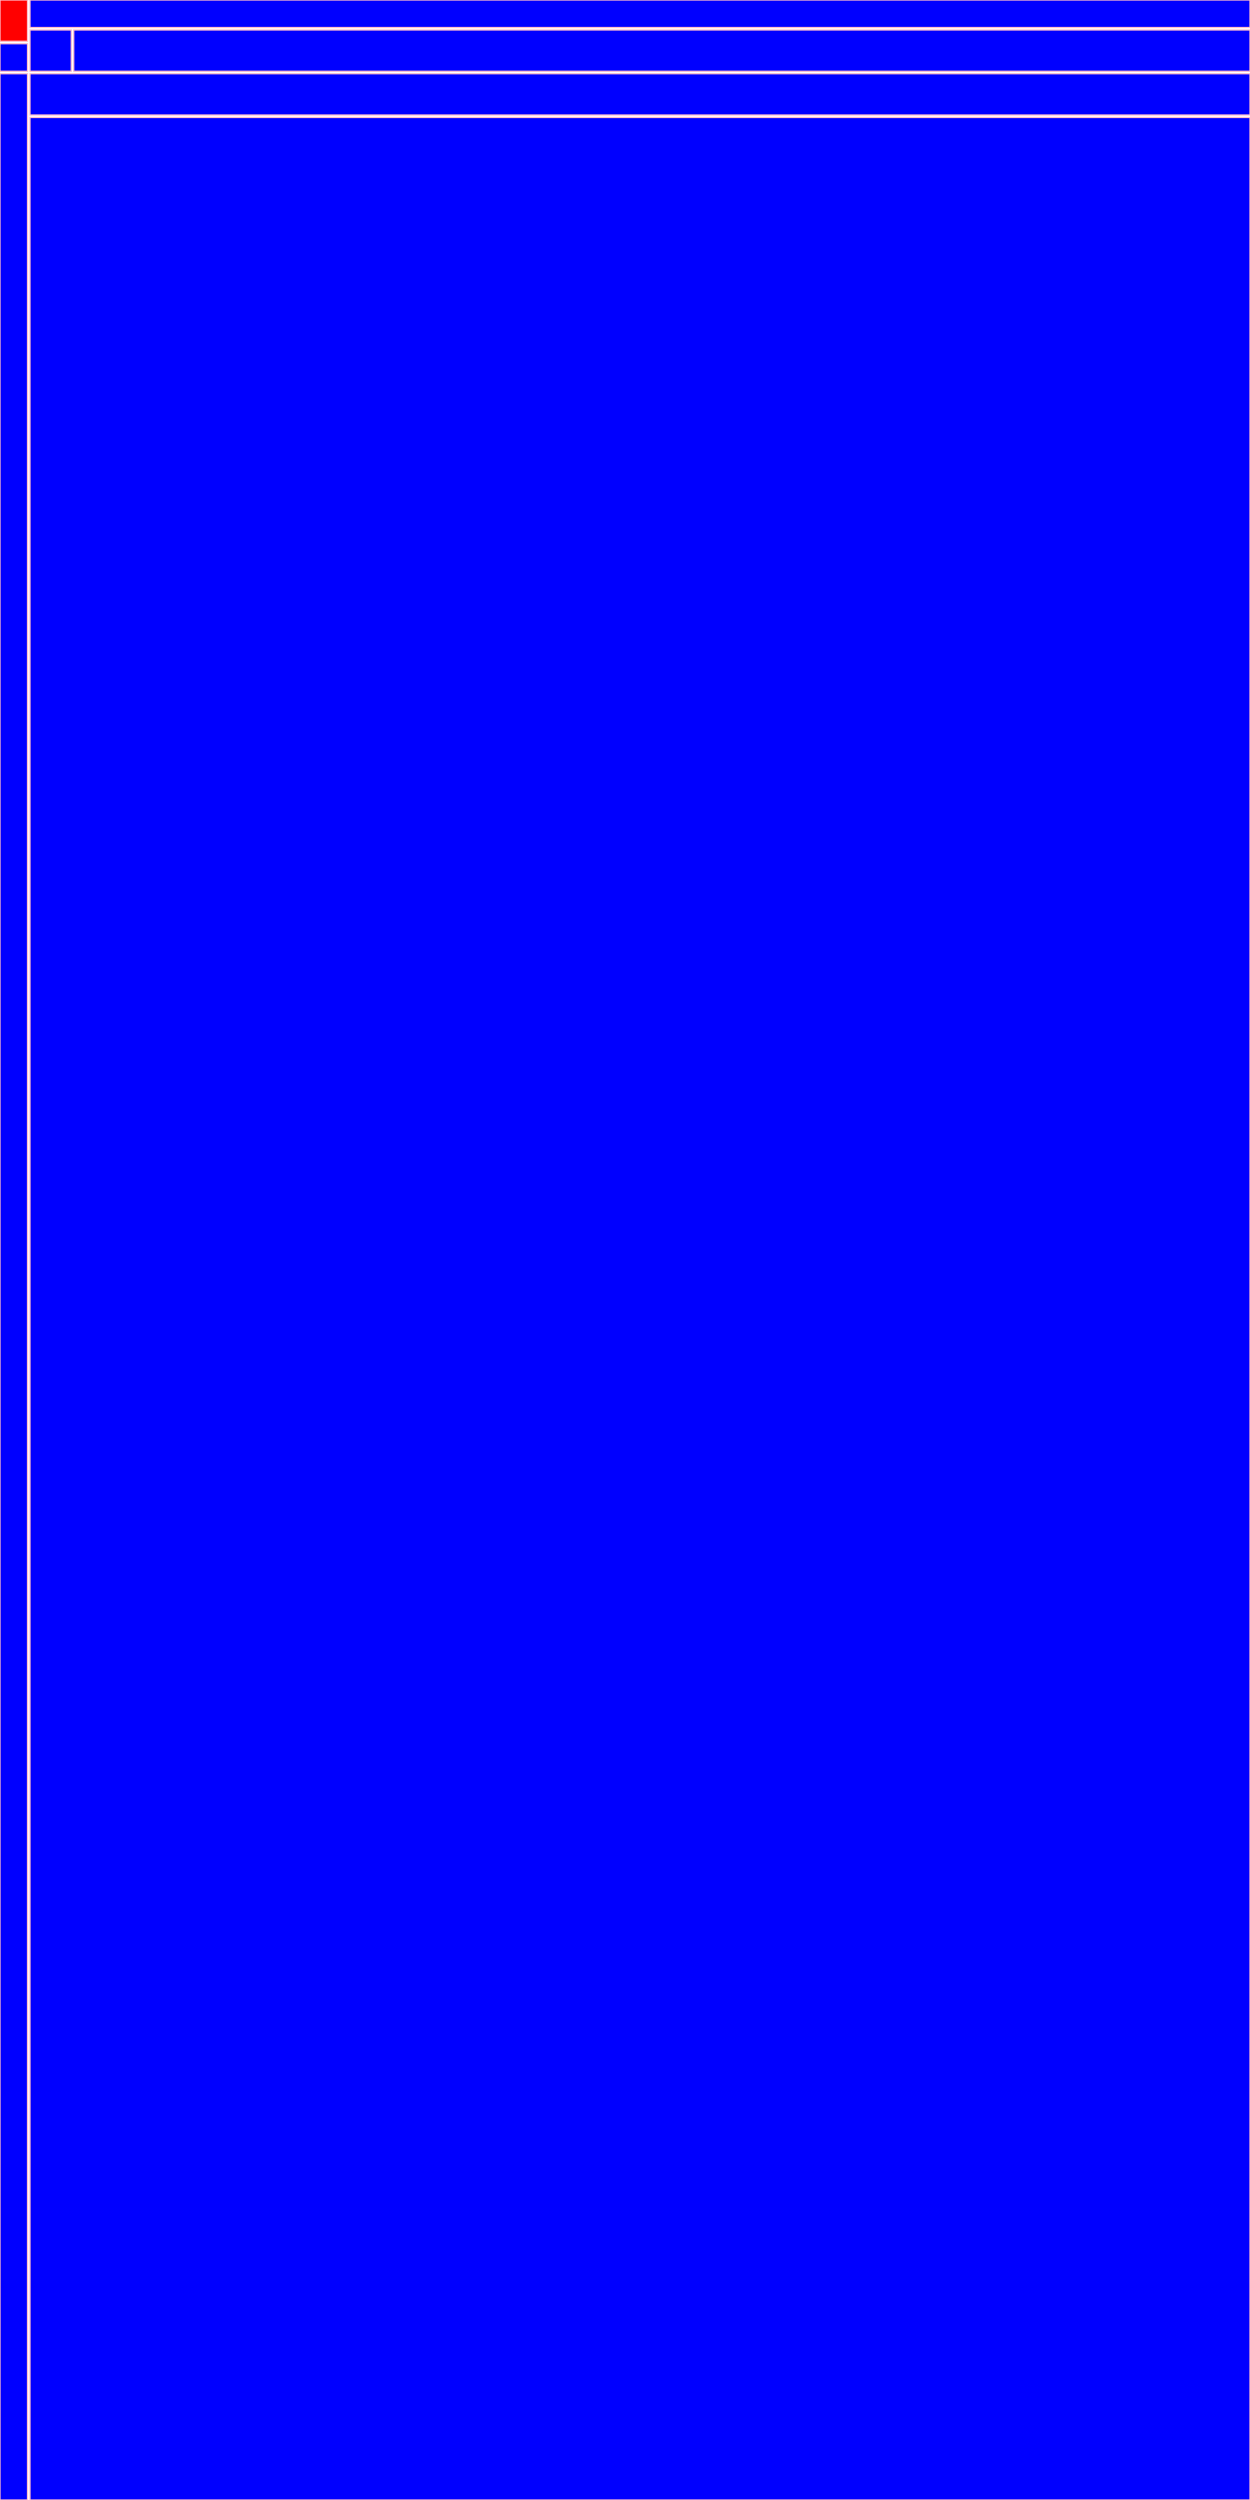
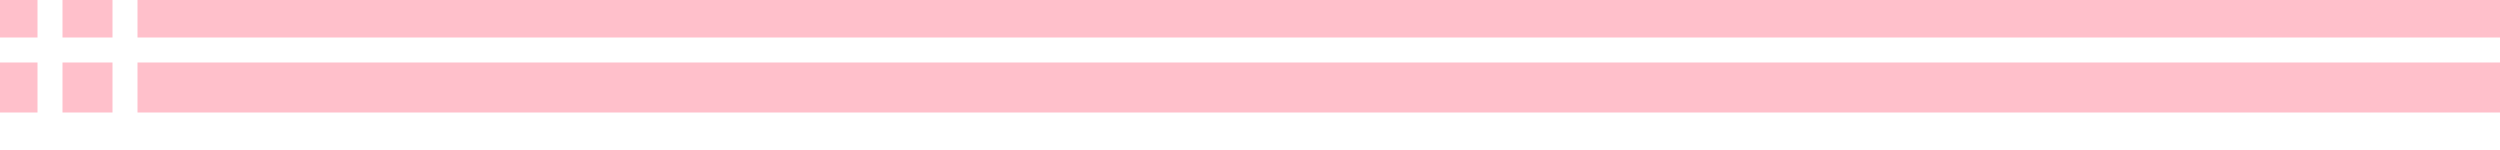
- <svg xmlns="http://www.w3.org/2000/svg" width="1000" height="2000">
-   <rect x="0" y="0" width="22" height="33" style="fill:red; stroke:pink; stroke - width:1; fill - opacity:0.1; stroke - opacity:0.9" />
-   <rect x="0" y="35" width="22" height="22" style="fill:blue; stroke:pink; stroke - width:1; fill - opacity:0.1; stroke - opacity:0.9" />
-   <rect x="0" y="59" width="22" height="1941" style="fill:blue; stroke:pink; stroke - width:1; fill - opacity:0.1; stroke - opacity:0.9" />
-   <rect x="24" y="0" width="976" height="22" style="fill:blue; stroke:pink; stroke - width:1; fill - opacity:0.1; stroke - opacity:0.9" />
-   <rect x="24" y="24" width="33" height="33" style="fill:blue; stroke:pink; stroke - width:1; fill - opacity:0.1; stroke - opacity:0.9" />
-   <rect x="59" y="24" width="941" height="33" style="fill:blue; stroke:pink; stroke - width:1; fill - opacity:0.1; stroke - opacity:0.9" />
-   <rect x="24" y="59" width="976" height="33" style="fill:blue; stroke:pink; stroke - width:1; fill - opacity:0.1; stroke - opacity:0.9" />
-   <rect x="24" y="94" width="976" height="1906" style="fill:blue; stroke:pink; stroke - width:1; fill - opacity:0.1; stroke - opacity:0.9" />
+ <svg xmlns="http://www.w3.org/2000/svg" width="100" height="6">
+   <rect x="0" y="0" width="1" height="1" style="fill:red; stroke:pink; stroke - width:1; fill - opacity:0.1; stroke - opacity:0.9" />
+   <rect x="3" y="0" width="1" height="1" style="fill:red; stroke:pink; stroke - width:1; fill - opacity:0.1; stroke - opacity:0.9" />
+   <rect x="6" y="0" width="94" height="1" style="fill:blue; stroke:pink; stroke - width:1; fill - opacity:0.1; stroke - opacity:0.9" />
+   <rect x="0" y="3" width="1" height="1" style="fill:red; stroke:pink; stroke - width:1; fill - opacity:0.1; stroke - opacity:0.9" />
+   <rect x="3" y="3" width="1" height="1" style="fill:red; stroke:pink; stroke - width:1; fill - opacity:0.1; stroke - opacity:0.9" />
+   <rect x="6" y="3" width="94" height="1" style="fill:blue; stroke:pink; stroke - width:1; fill - opacity:0.1; stroke - opacity:0.9" />
</svg>
